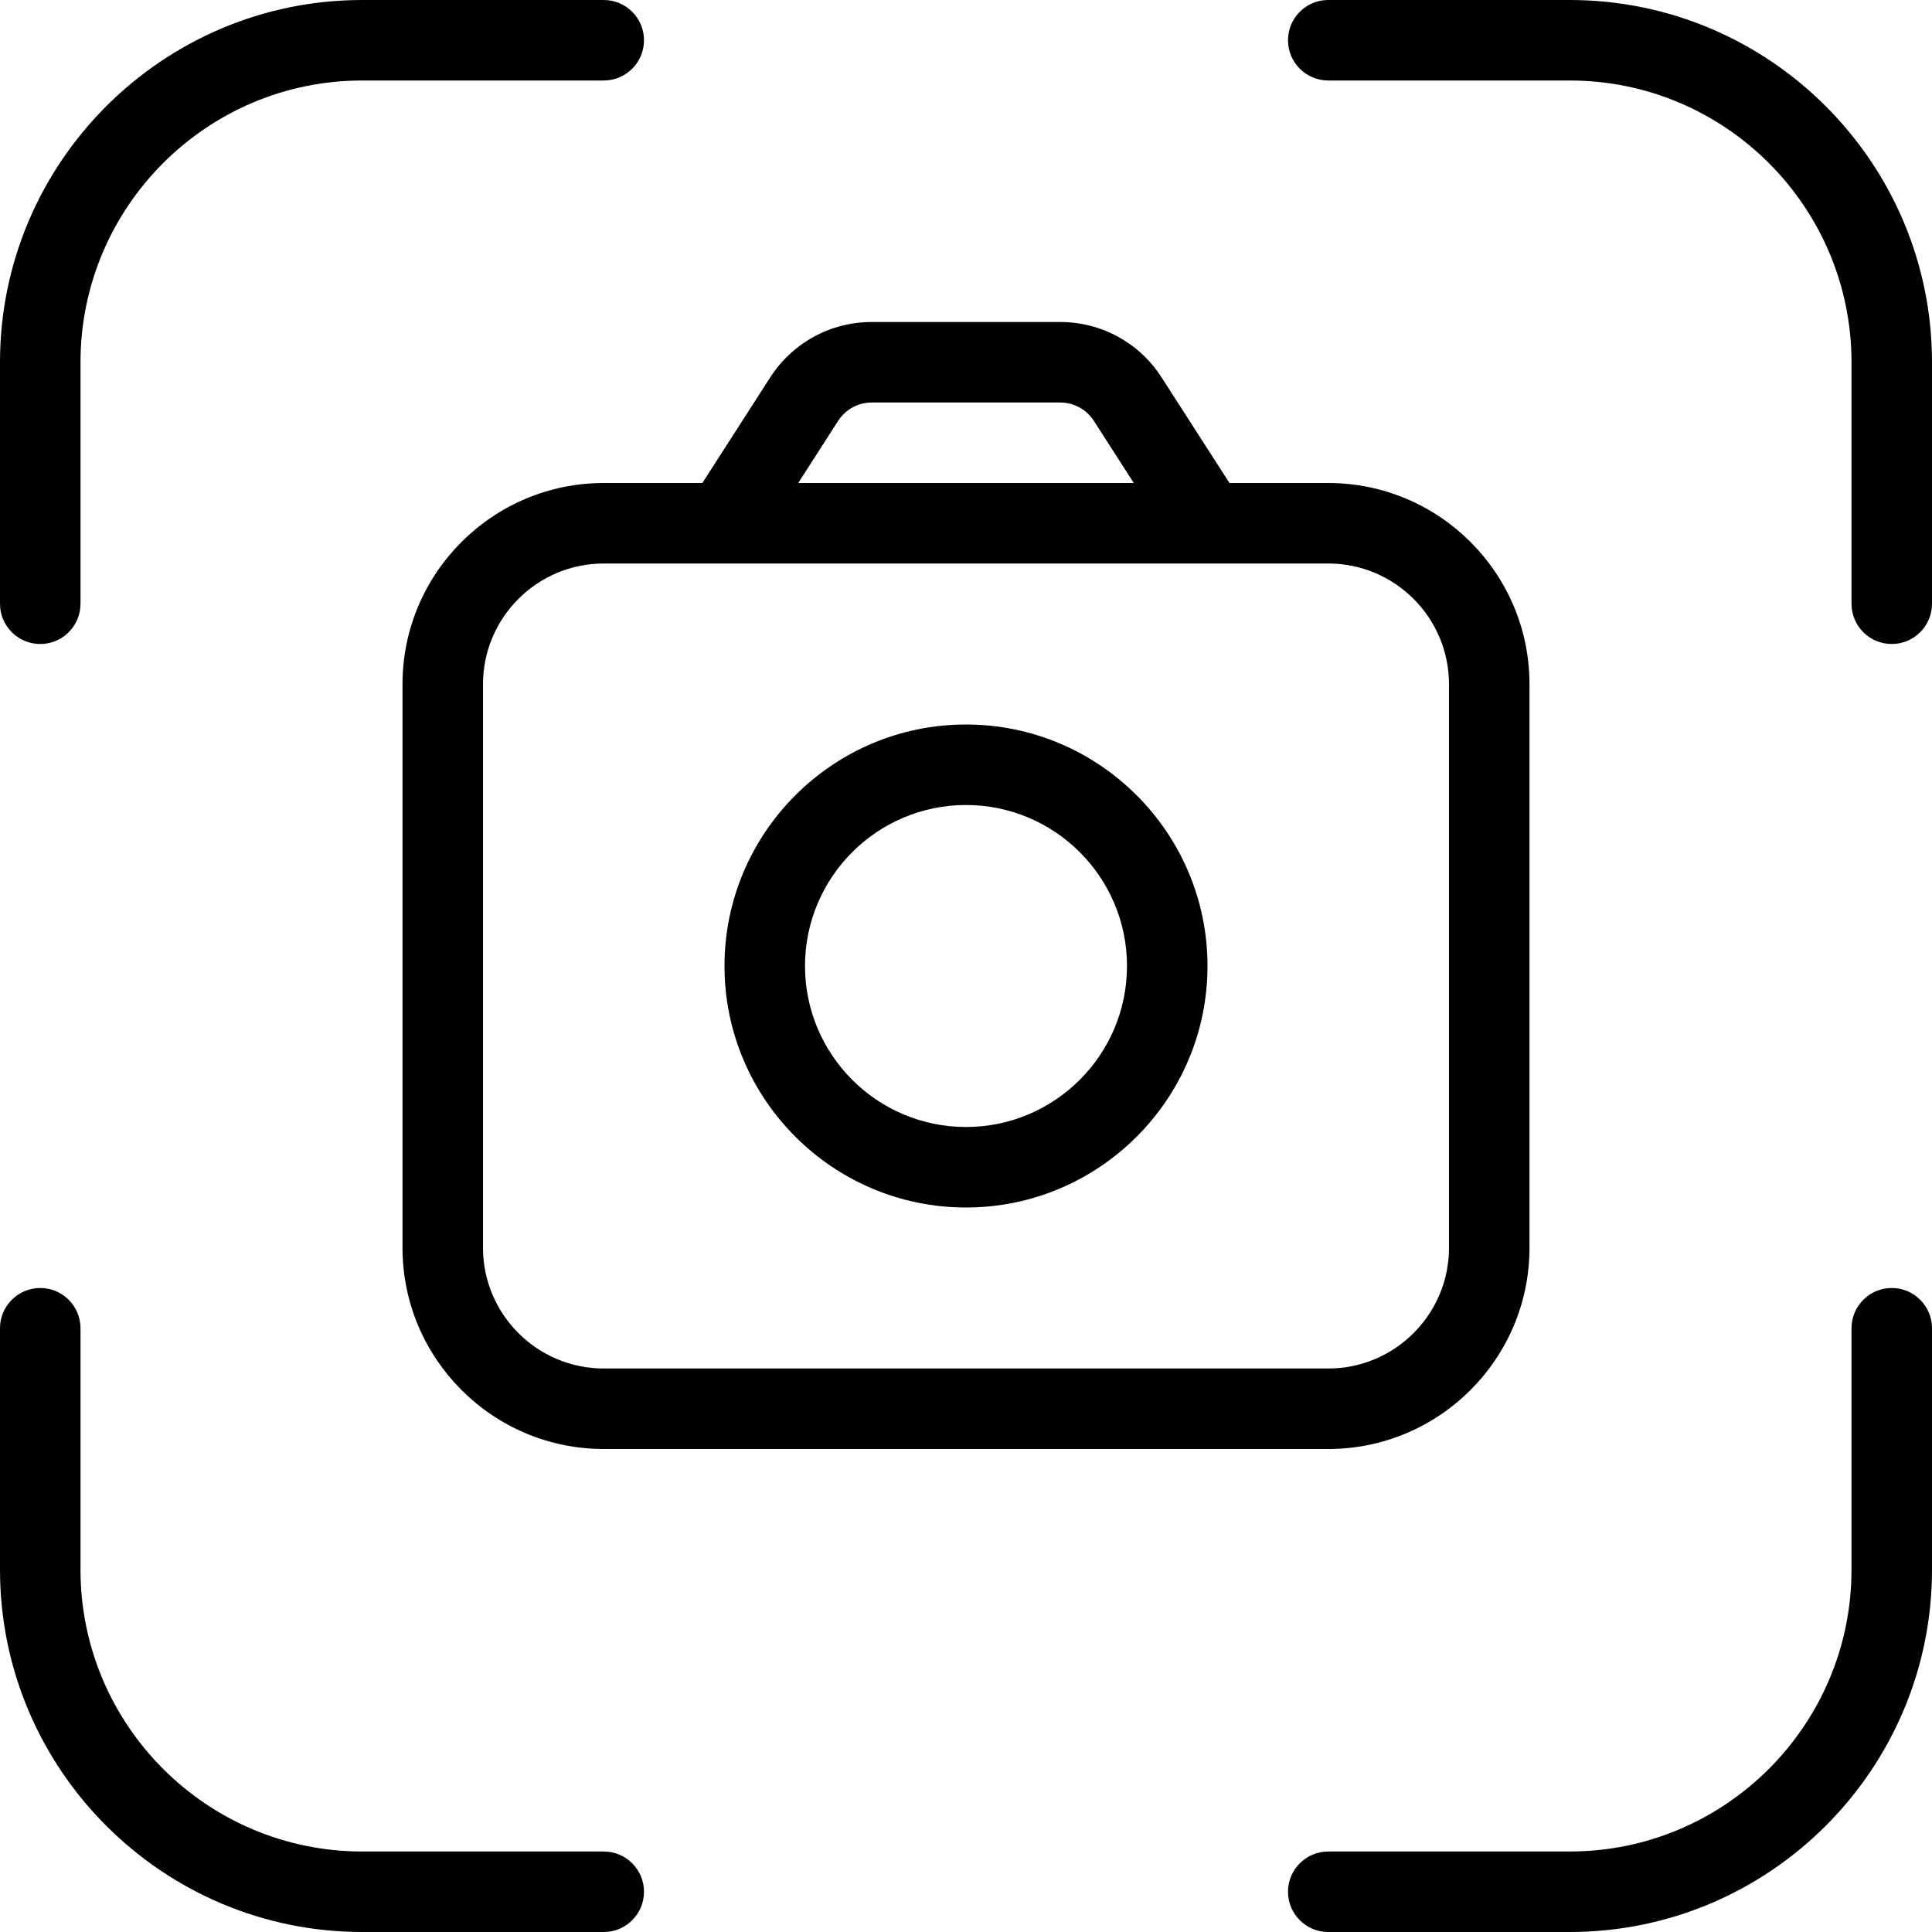
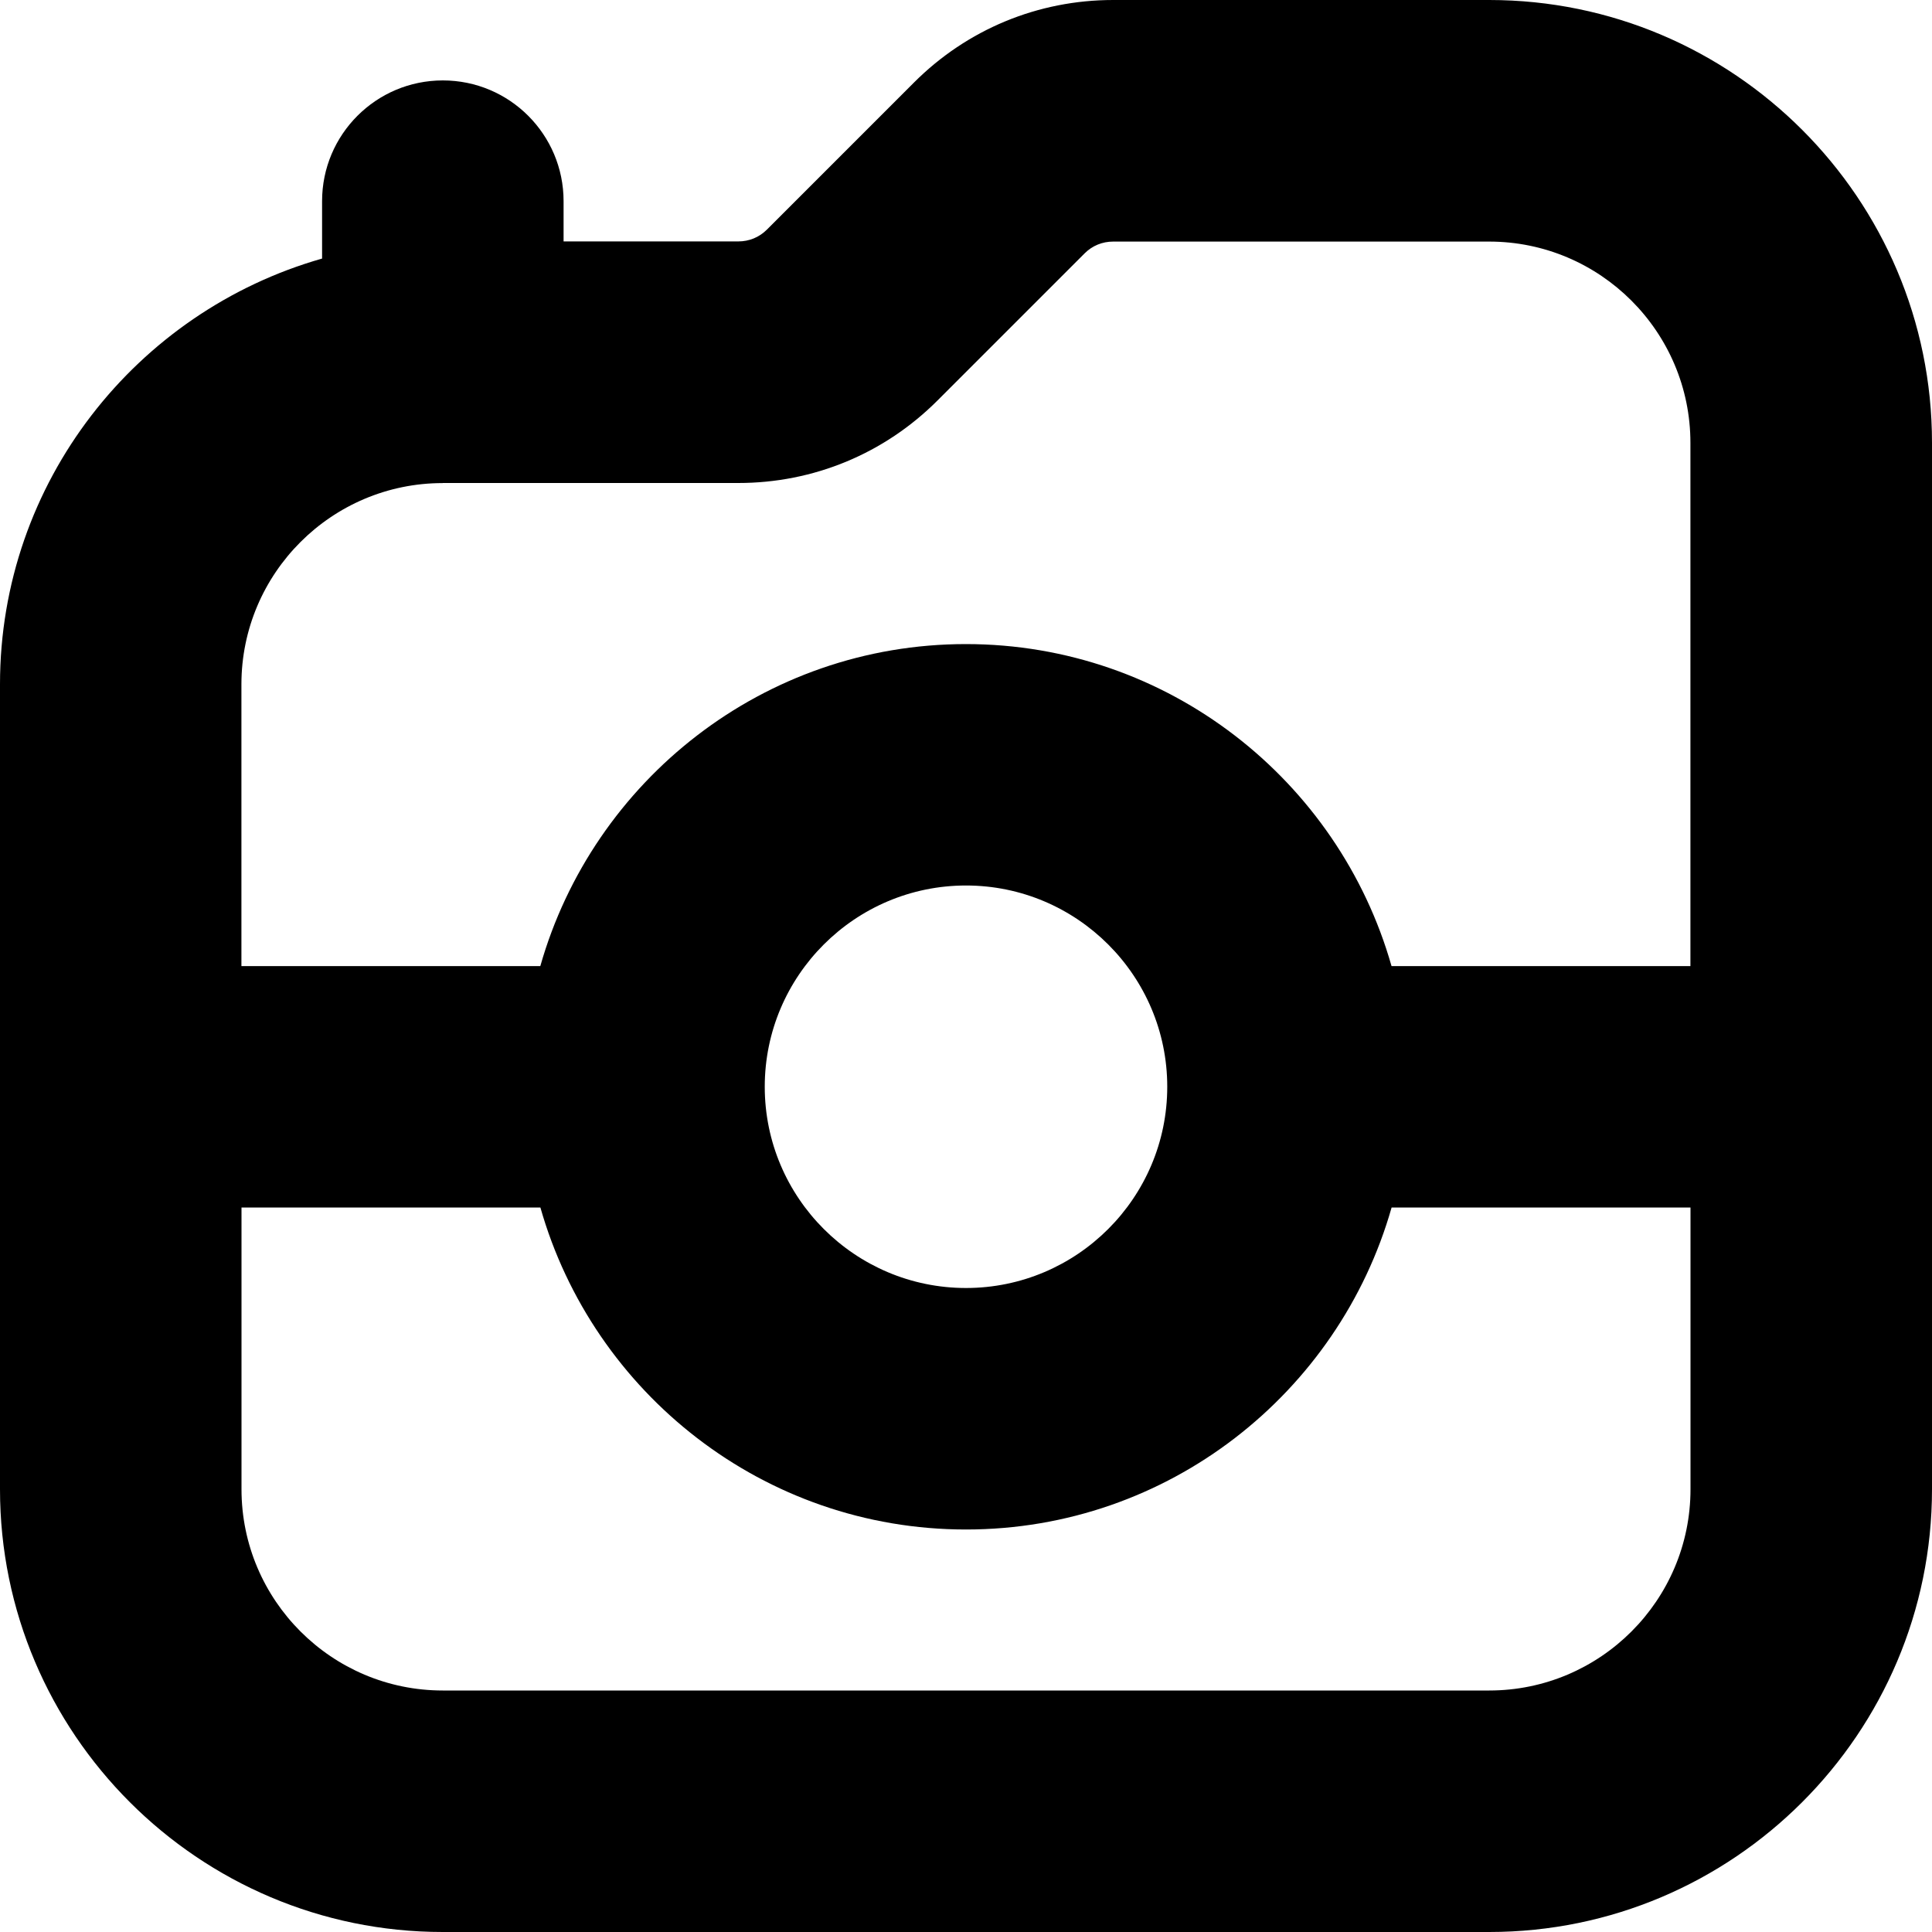
- <svg xmlns="http://www.w3.org/2000/svg" id="Layer_1" data-name="Layer 1" viewBox="0 0 24 24">
-   <path d="m12,9c-1.654,0-3,1.346-3,3s1.346,3,3,3,3-1.346,3-3-1.346-3-3-3Zm0,5c-1.103,0-2-.897-2-2s.897-2,2-2,2,.897,2,2-.897,2-2,2ZM7.5,6c-1.379,0-2.5,1.121-2.5,2.5v7c0,1.379,1.121,2.5,2.5,2.5h9c1.379,0,2.5-1.121,2.5-2.5v-7c0-1.379-1.121-2.5-2.5-2.5h-1.227l-.843-1.311c-.277-.432-.748-.689-1.262-.689h-2.338c-.514,0-.984.258-1.262.688l-.843,1.312h-1.227Zm10.5,2.5v7c0,.827-.673,1.5-1.5,1.5H7.5c-.827,0-1.5-.673-1.5-1.5v-7c0-.827.673-1.5,1.5-1.5h9c.827,0,1.5.673,1.5,1.5Zm-7.589-3.271c.092-.143.249-.229.42-.229h2.338c.171,0,.328.086.42.229l.495.771h-4.168l.495-.771Zm-2.411,18.271c0,.276-.224.5-.5.5h-3c-2.481,0-4.5-2.019-4.5-4.5v-3c0-.276.224-.5.5-.5s.5.224.5.5v3c0,1.93,1.57,3.5,3.5,3.5h3c.276,0,.5.224.5.5Zm16-7v3c0,2.481-2.019,4.5-4.5,4.5h-3c-.276,0-.5-.224-.5-.5s.224-.5.5-.5h3c1.93,0,3.5-1.57,3.5-3.5v-3c0-.276.224-.5.5-.5s.5.224.5.5Zm0-12v3c0,.276-.224.5-.5.5s-.5-.224-.5-.5v-3c0-1.93-1.57-3.5-3.5-3.5h-3c-.276,0-.5-.224-.5-.5s.224-.5.5-.5h3c2.481,0,4.5,2.019,4.5,4.5ZM0,7.5v-3C0,2.019,2.019,0,4.5,0h3c.276,0,.5.224.5.5s-.224.5-.5.5h-3c-1.93,0-3.5,1.57-3.5,3.5v3c0,.276-.224.5-.5.5s-.5-.224-.5-.5Z" />
+ <svg xmlns="http://www.w3.org/2000/svg" id="Layer_1" data-name="Layer 1" viewBox="0 0 24 24" width="25" height="25">
+   <path d="m18.5,0h-4.671c-.935,0-1.814.364-2.475,1.025l-1.828,1.828c-.095.095-.22.146-.354.146h-2.171v-.5c0-.828-.671-1.5-1.5-1.5s-1.5.672-1.5,1.5v.713C1.695,3.869,0,5.988,0,8.5v10c0,3.032,2.467,5.5,5.5,5.5h13c3.033,0,5.5-2.468,5.5-5.5V5.5c0-3.032-2.467-5.5-5.5-5.5ZM5.5,6h3.671c.935,0,1.814-.364,2.475-1.025l1.828-1.828c.095-.095.22-.146.354-.146h4.671c1.378,0,2.5,1.121,2.5,2.5v6.5h-3.713c-.655-2.305-2.775-4-5.287-4s-4.632,1.695-5.287,4h-3.713v-3.5c0-1.379,1.122-2.5,2.5-2.5Zm9,7.5c0,1.379-1.122,2.5-2.5,2.5s-2.5-1.121-2.5-2.5,1.122-2.5,2.5-2.5,2.5,1.121,2.5,2.5Zm4,7.5H5.5c-1.378,0-2.5-1.121-2.5-2.5v-3.5h3.713c.655,2.305,2.775,4,5.287,4s4.632-1.695,5.287-4h3.713v3.5c0,1.379-1.122,2.5-2.5,2.5Z" />
</svg>
